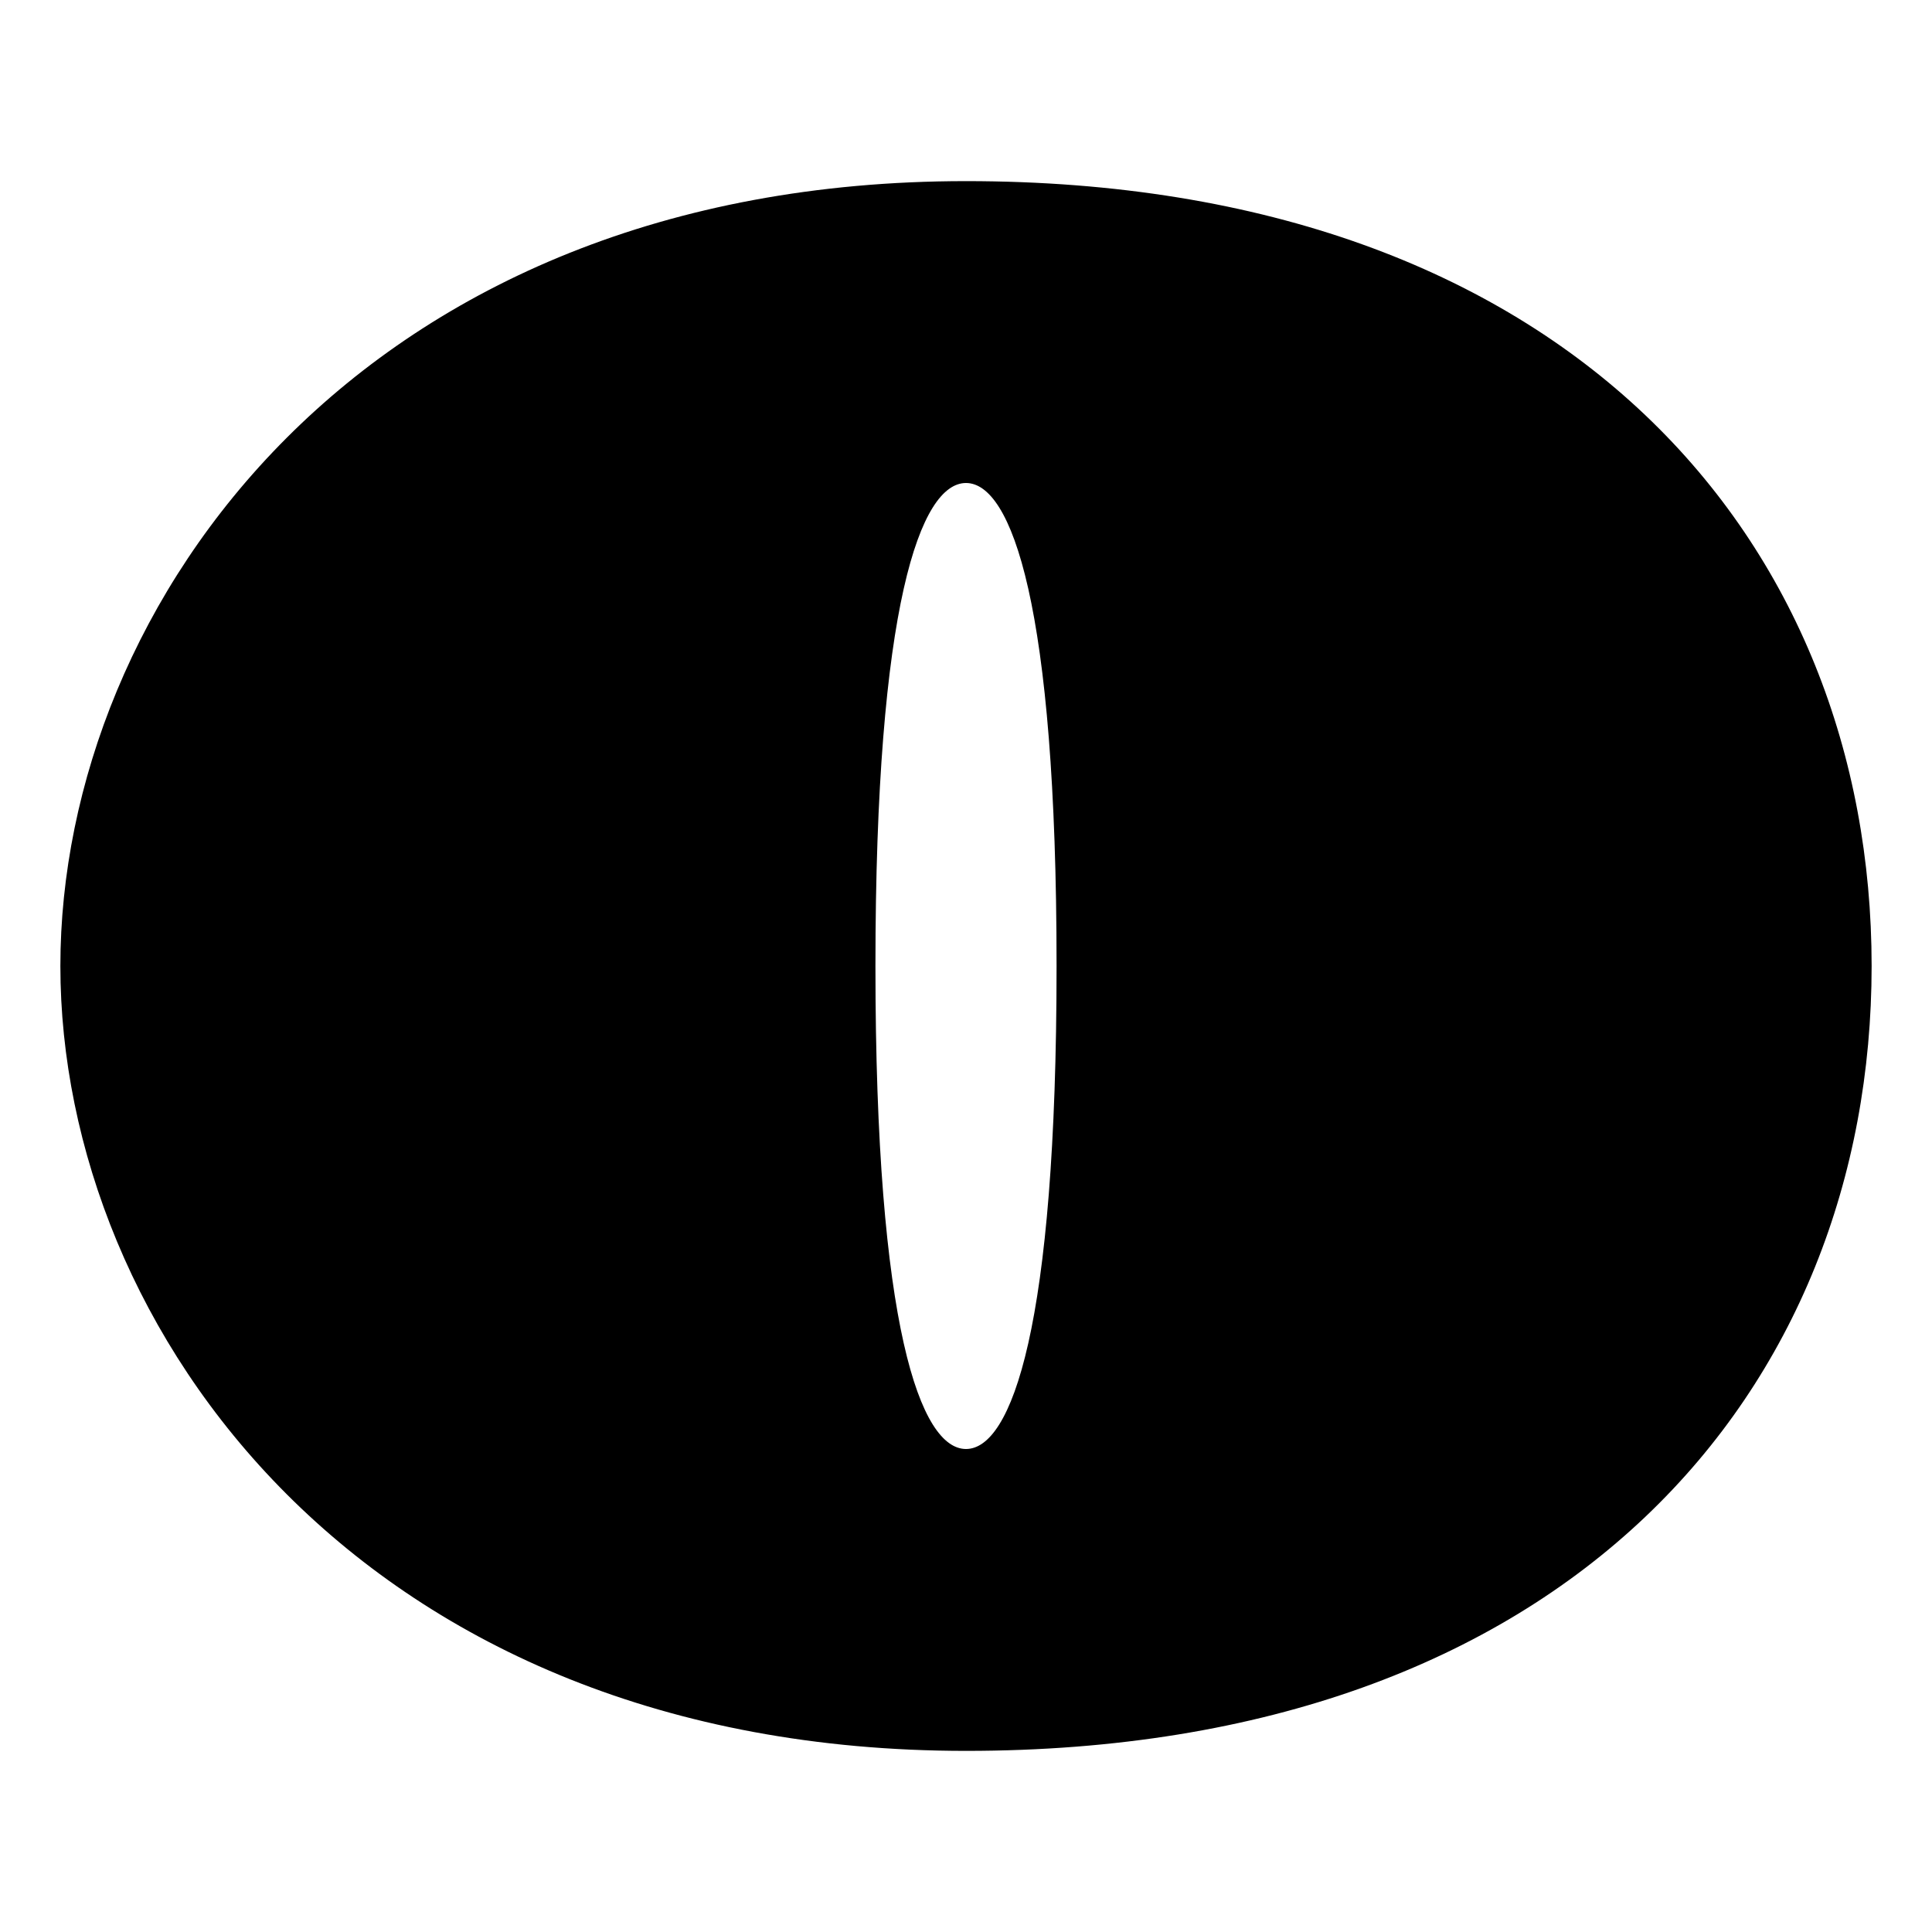
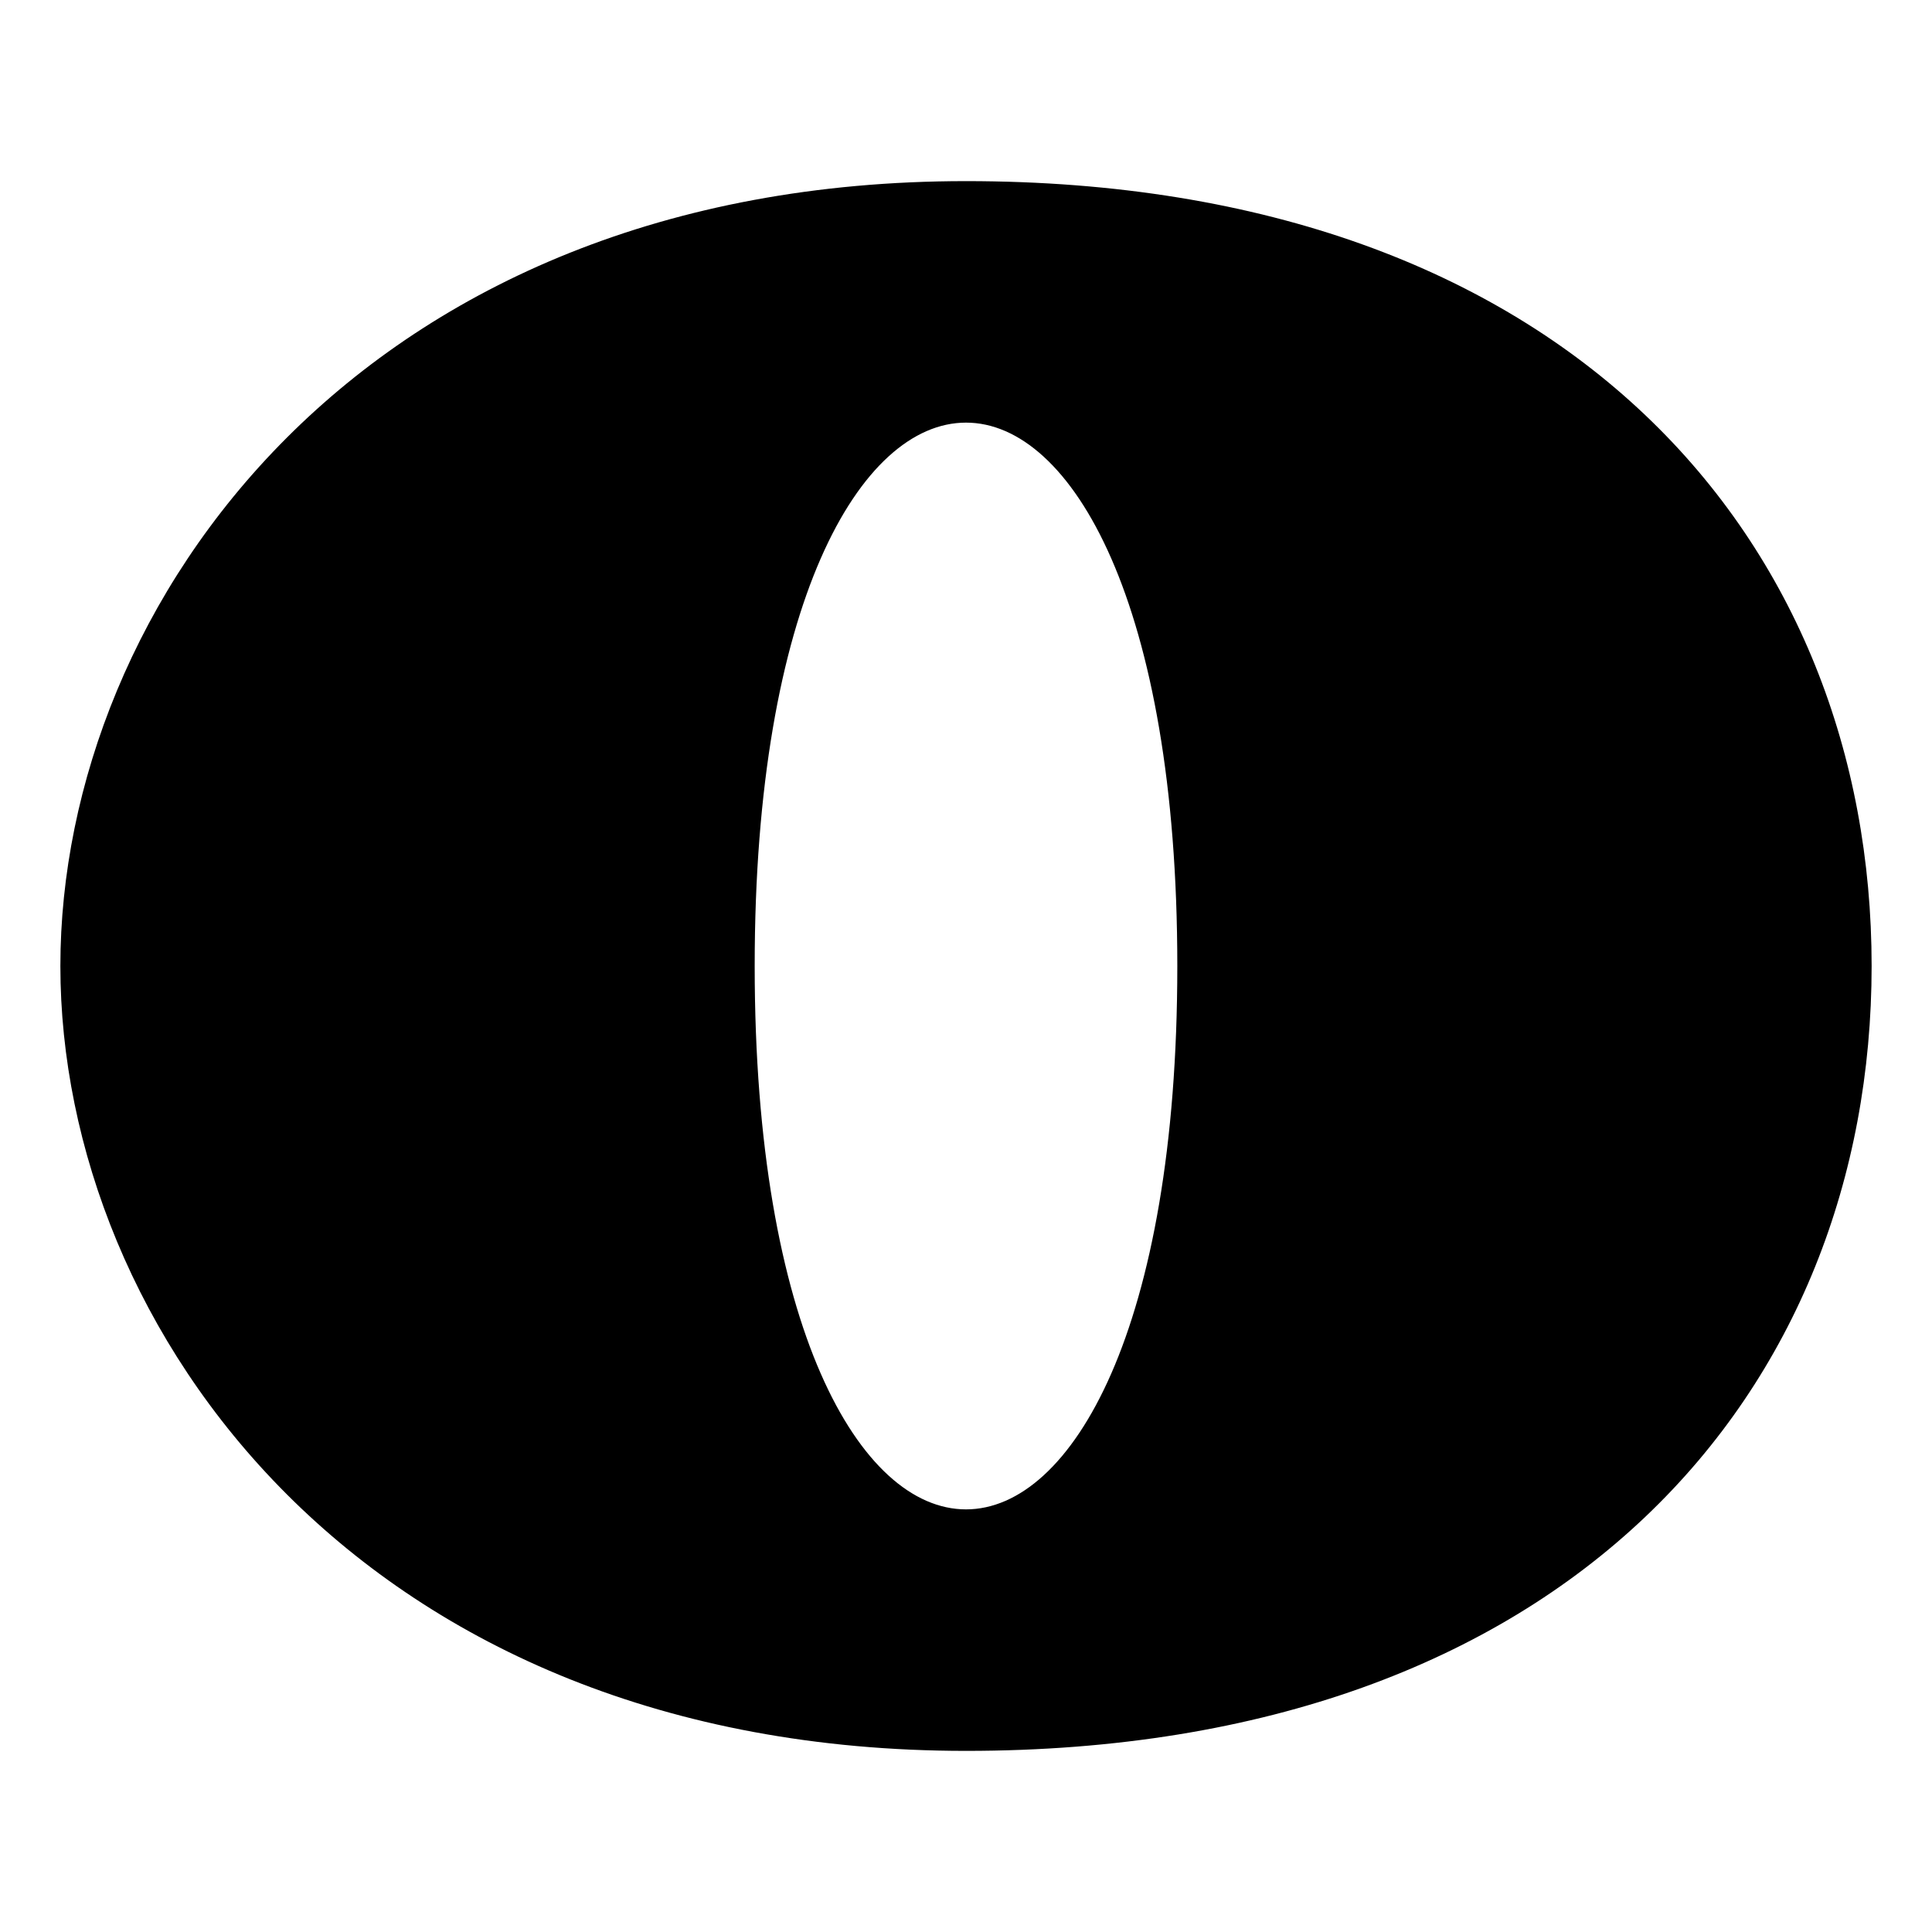
<svg xmlns="http://www.w3.org/2000/svg" viewBox="0 0 64 64">
-   <path fill="black" fill-rule="evenodd" d="M32 6C12 6 2 20 2 32s10 26 30 26 30-12 30-26S52 6 32 6zm0 10c1.5 0 3 4 3 16s-1.5 16-3 16-3-4-3-16 1.5-16 3-16z" />
+   <path fill="black" fill-rule="evenodd" d="M32 6C12 6 2 20 2 32s10 26 30 26 30-12 30-26S52 6 32 6zm0 8c3.5 0 7 6 7 18s-3.5 18-7 18-7-6-7-18 3.5-18 7-18z" />
</svg>
